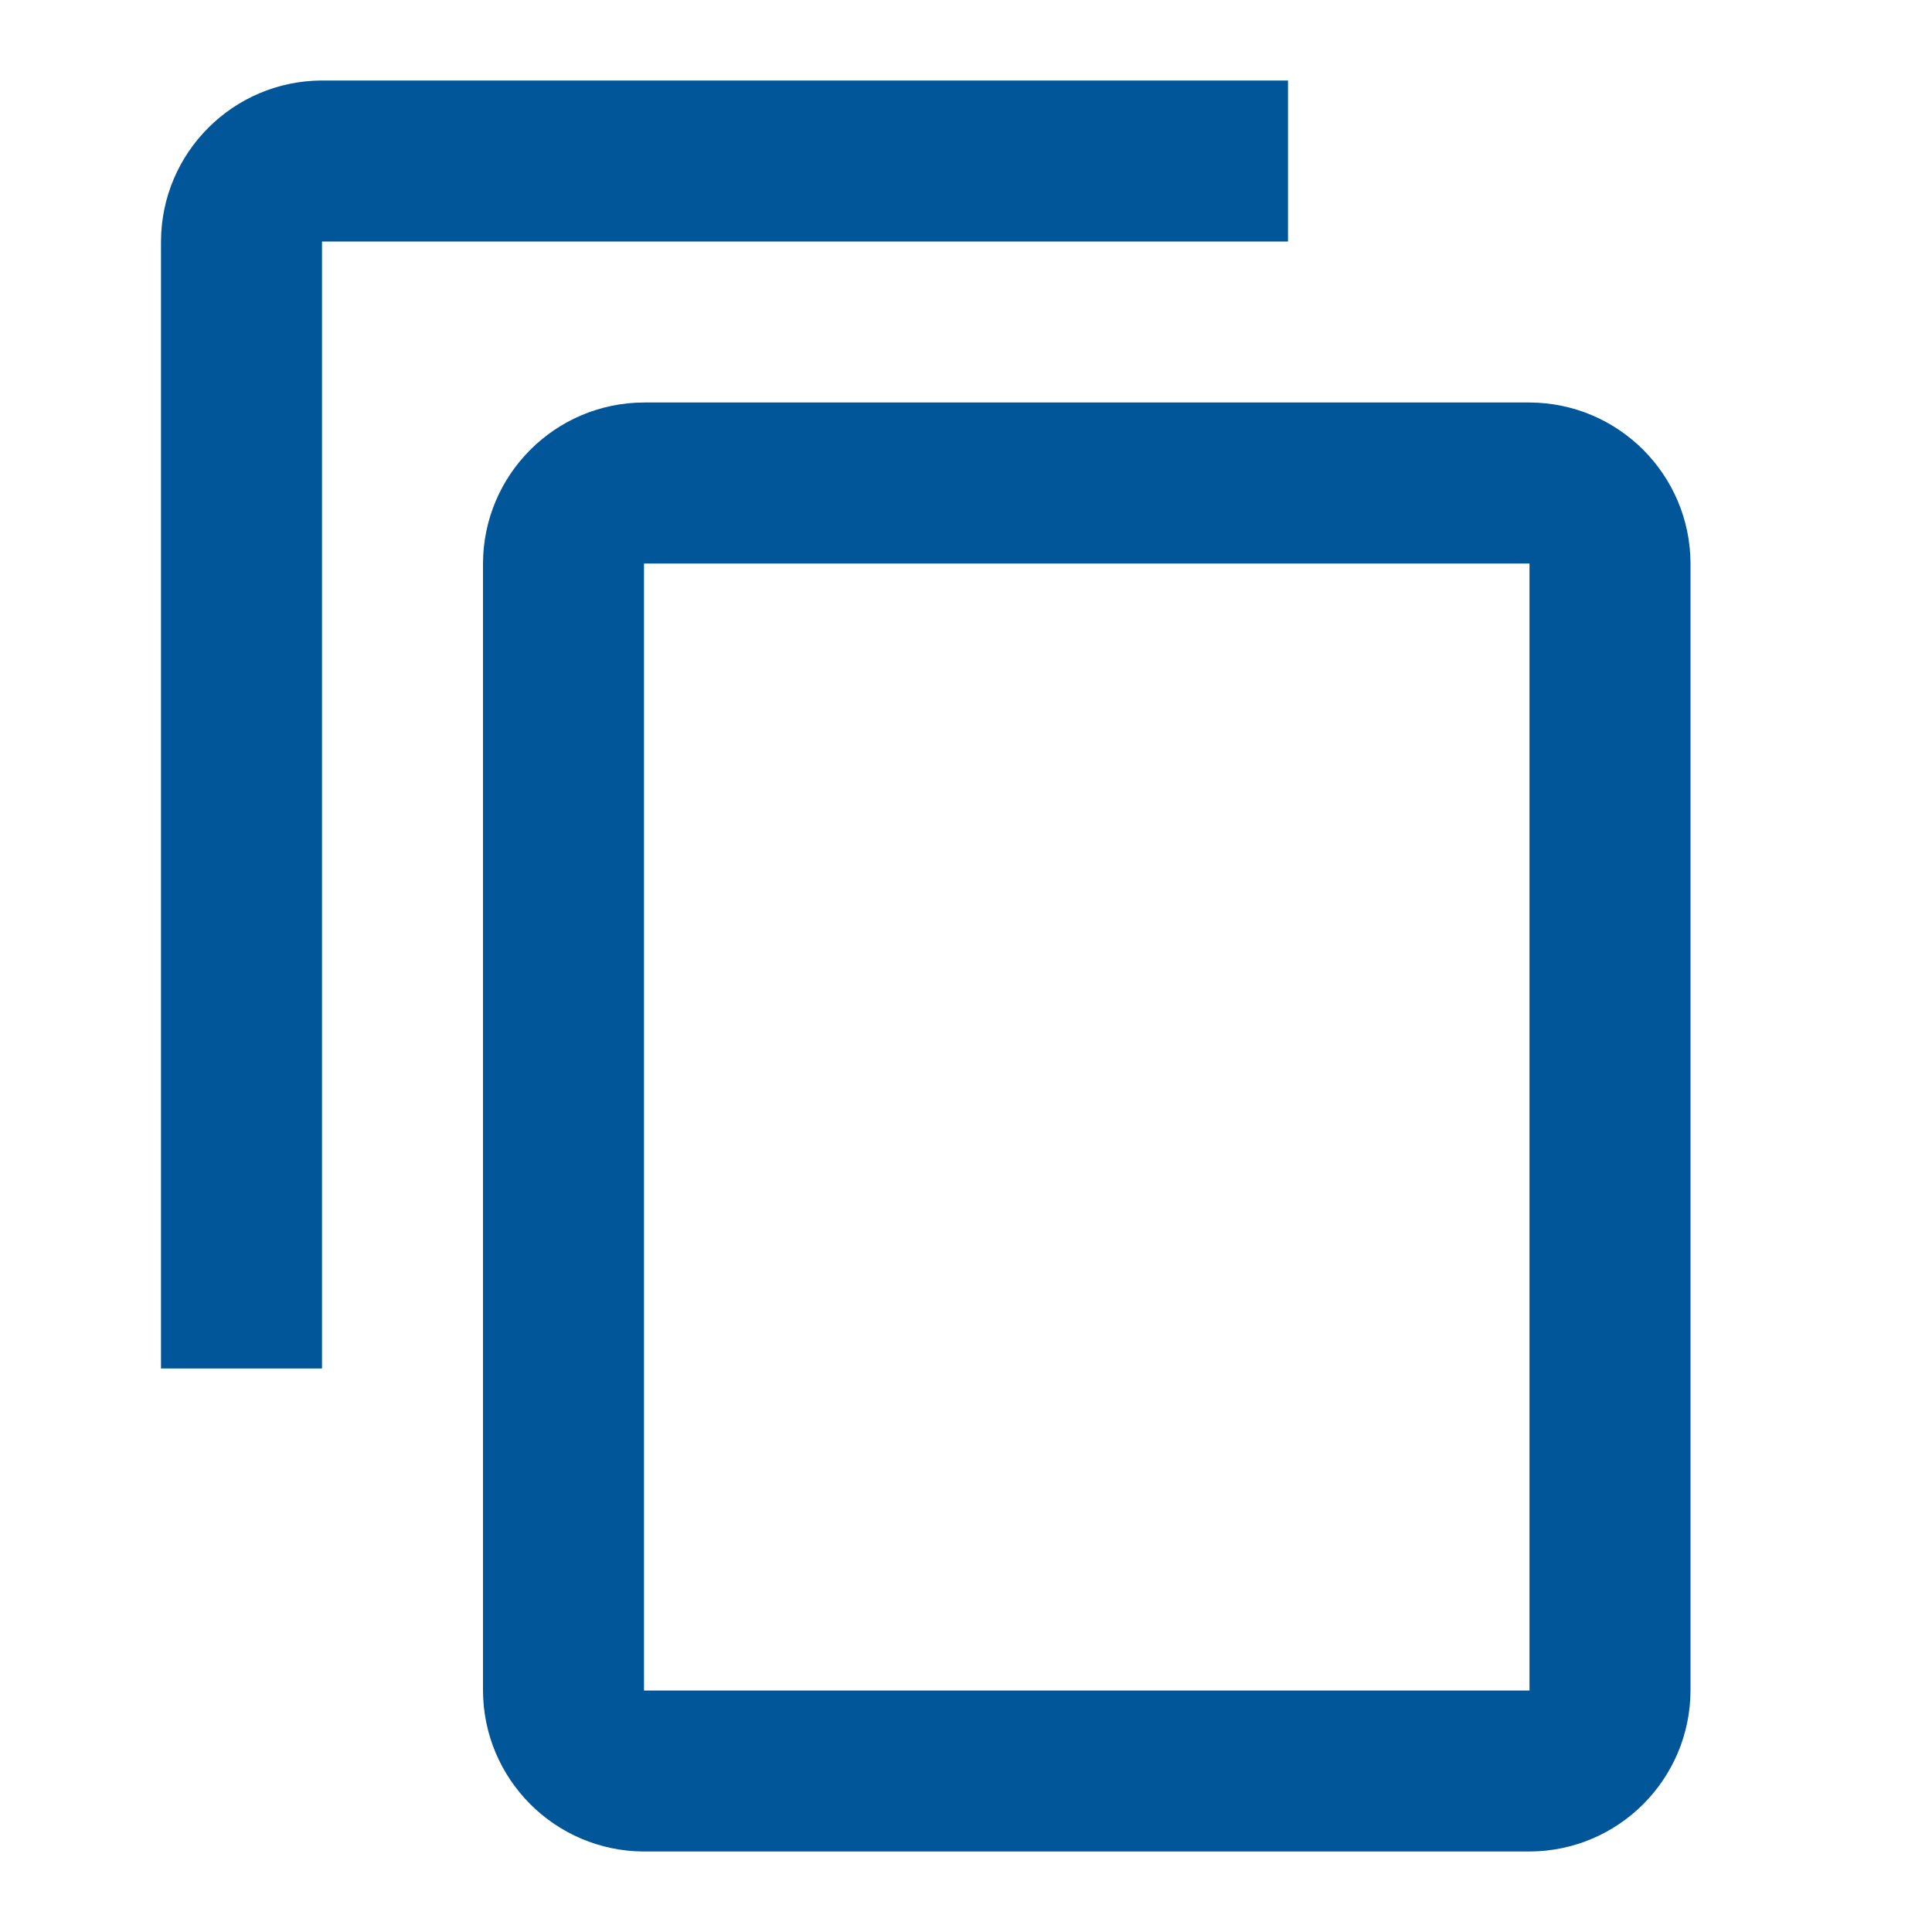
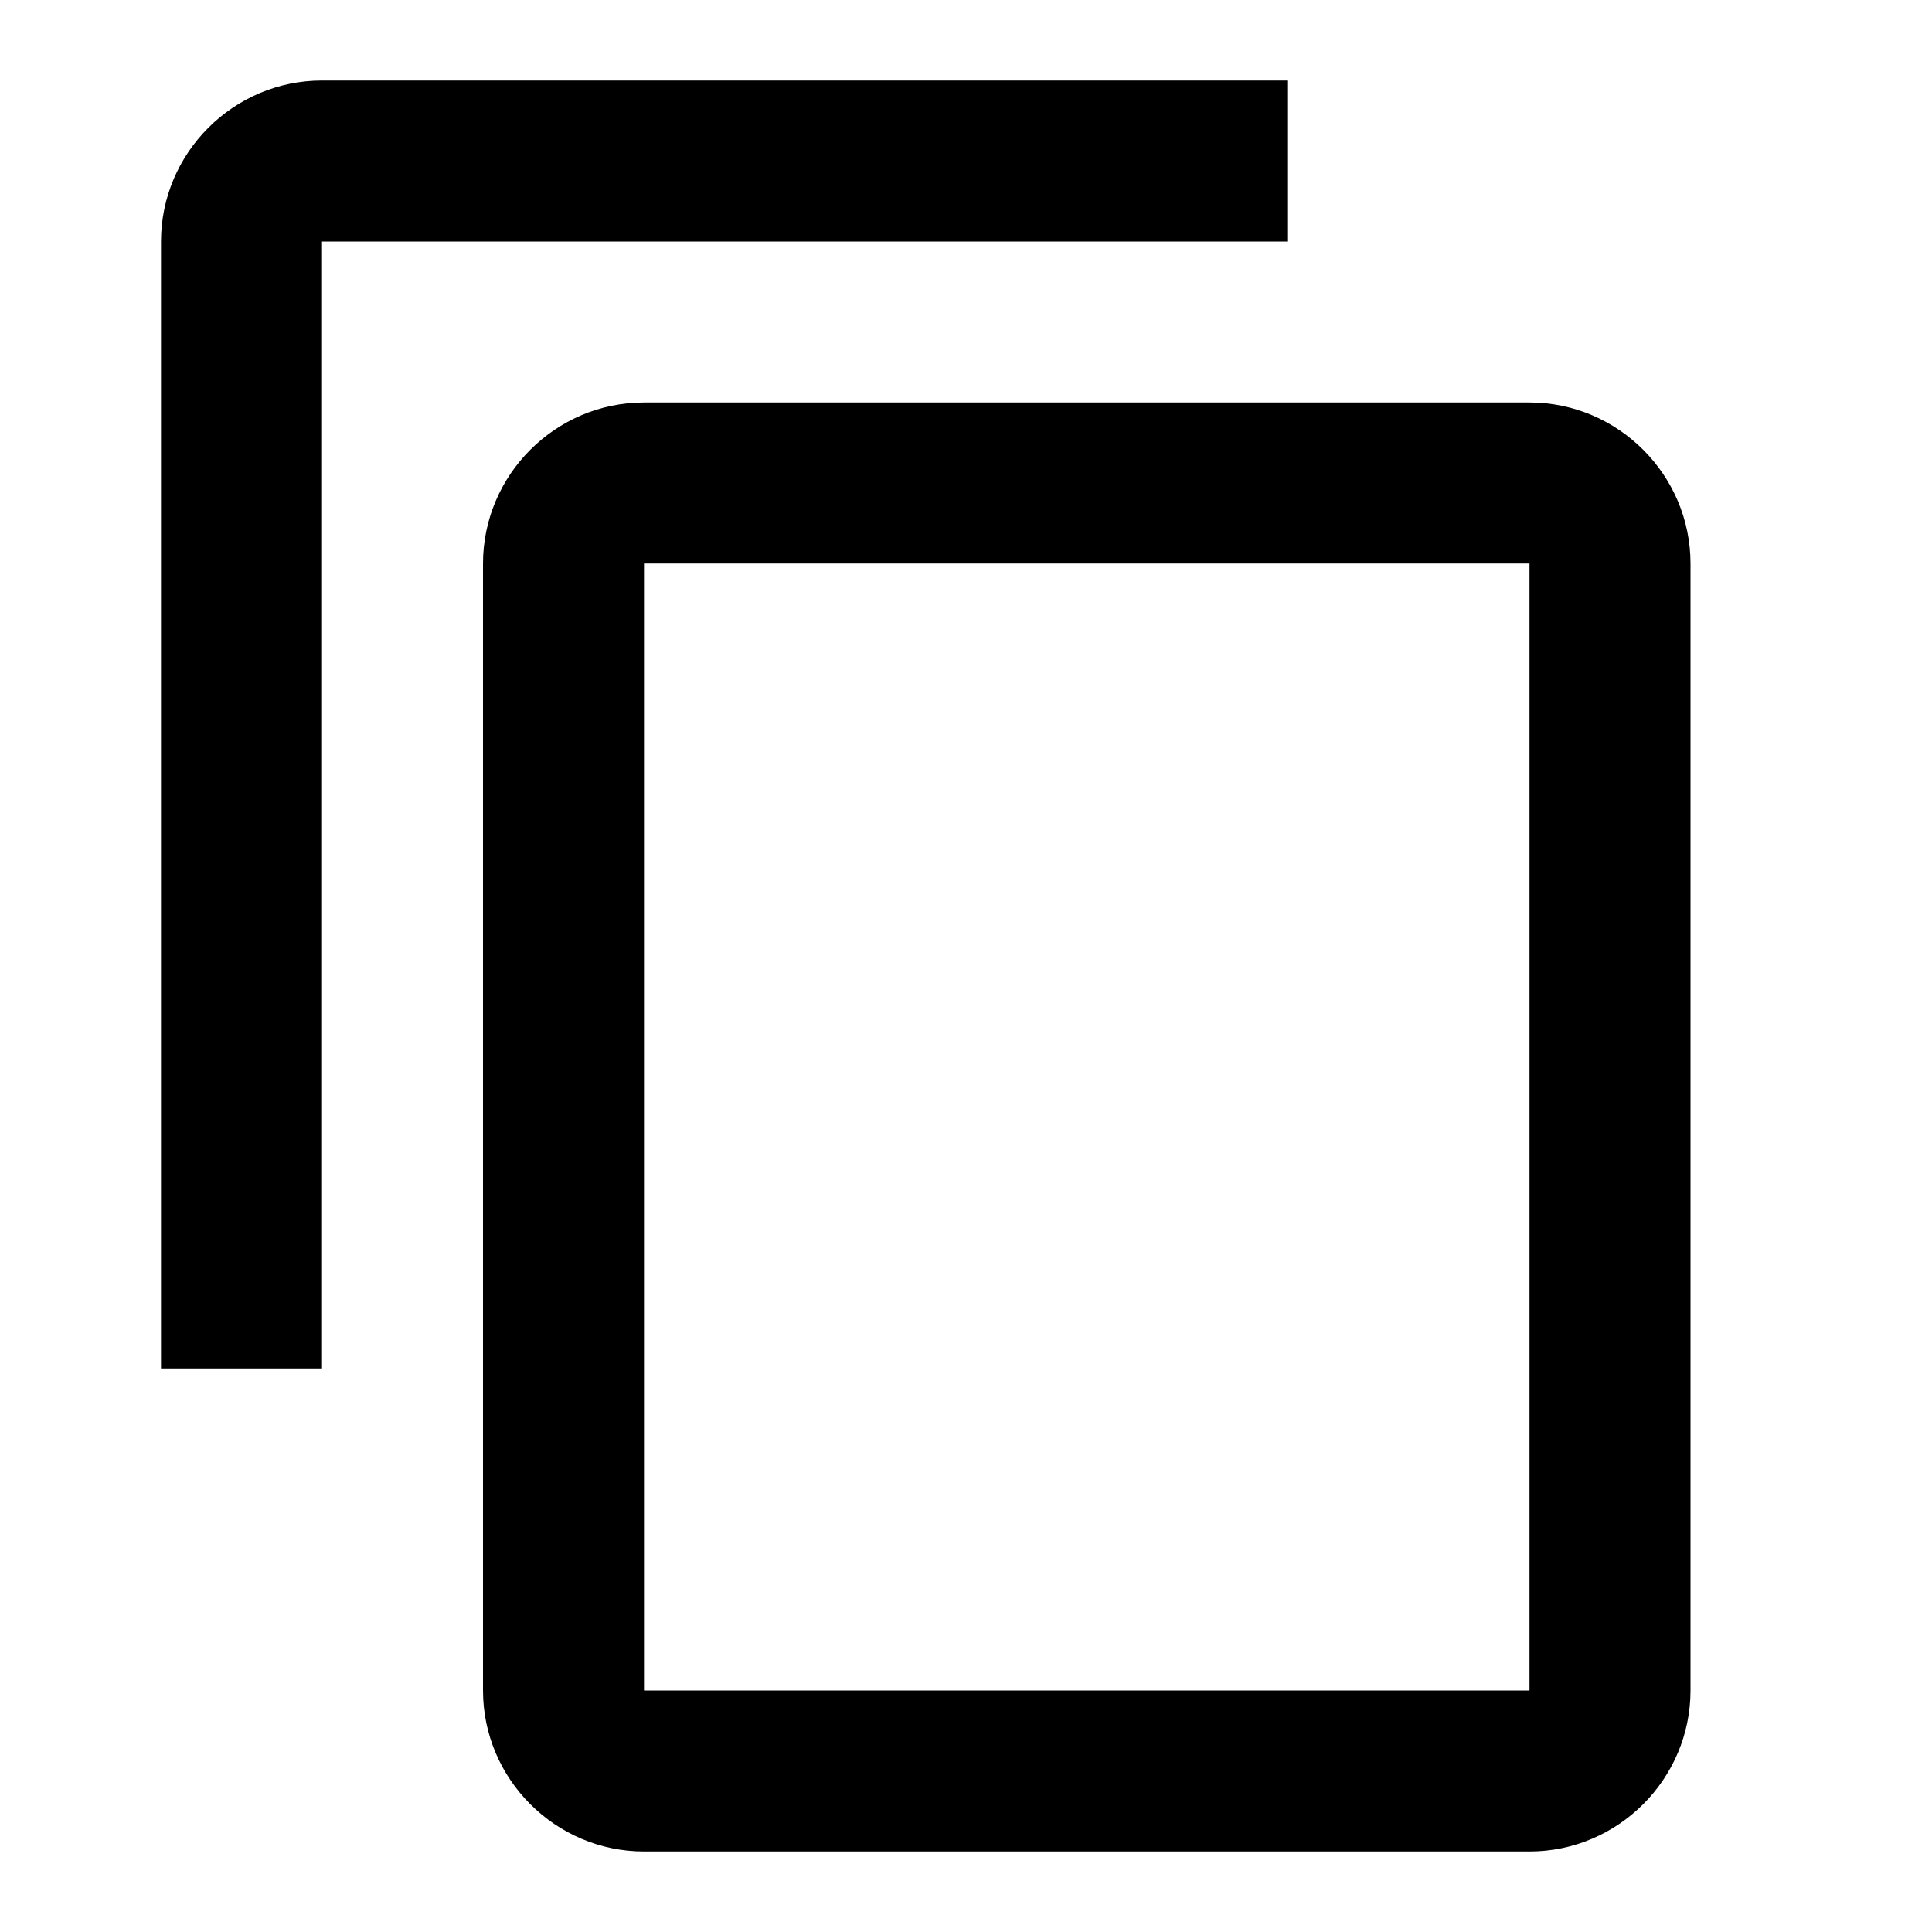
- <svg xmlns="http://www.w3.org/2000/svg" id="content_copy_24dp" width="24" height="24" viewBox="0 0 24 24">
-   <path id="Path_305" data-name="Path 305" d="M0,0H24V24H0Z" fill="none" />
-   <path id="Path_306" data-name="Path 306" d="M16,1H4A2.006,2.006,0,0,0,2,3V17H4V3H16Zm3,4H8A2.006,2.006,0,0,0,6,7V21a2.006,2.006,0,0,0,2,2H19a2.006,2.006,0,0,0,2-2V7A2.006,2.006,0,0,0,19,5Zm0,16H8V7H19Z" fill="#005699" />
+ <svg xmlns="http://www.w3.org/2000/svg" height="24px" viewBox="0 0 24 24" width="24px" fill="#000000">
+   <path d="M0 0h24v24H0V0z" fill="none" />
+   <path d="M16 1H4c-1.1 0-2 .9-2 2v14h2V3h12V1zm3 4H8c-1.1 0-2 .9-2 2v14c0 1.1.9 2 2 2h11c1.1 0 2-.9 2-2V7c0-1.1-.9-2-2-2zm0 16H8V7h11v14z" />
</svg>
